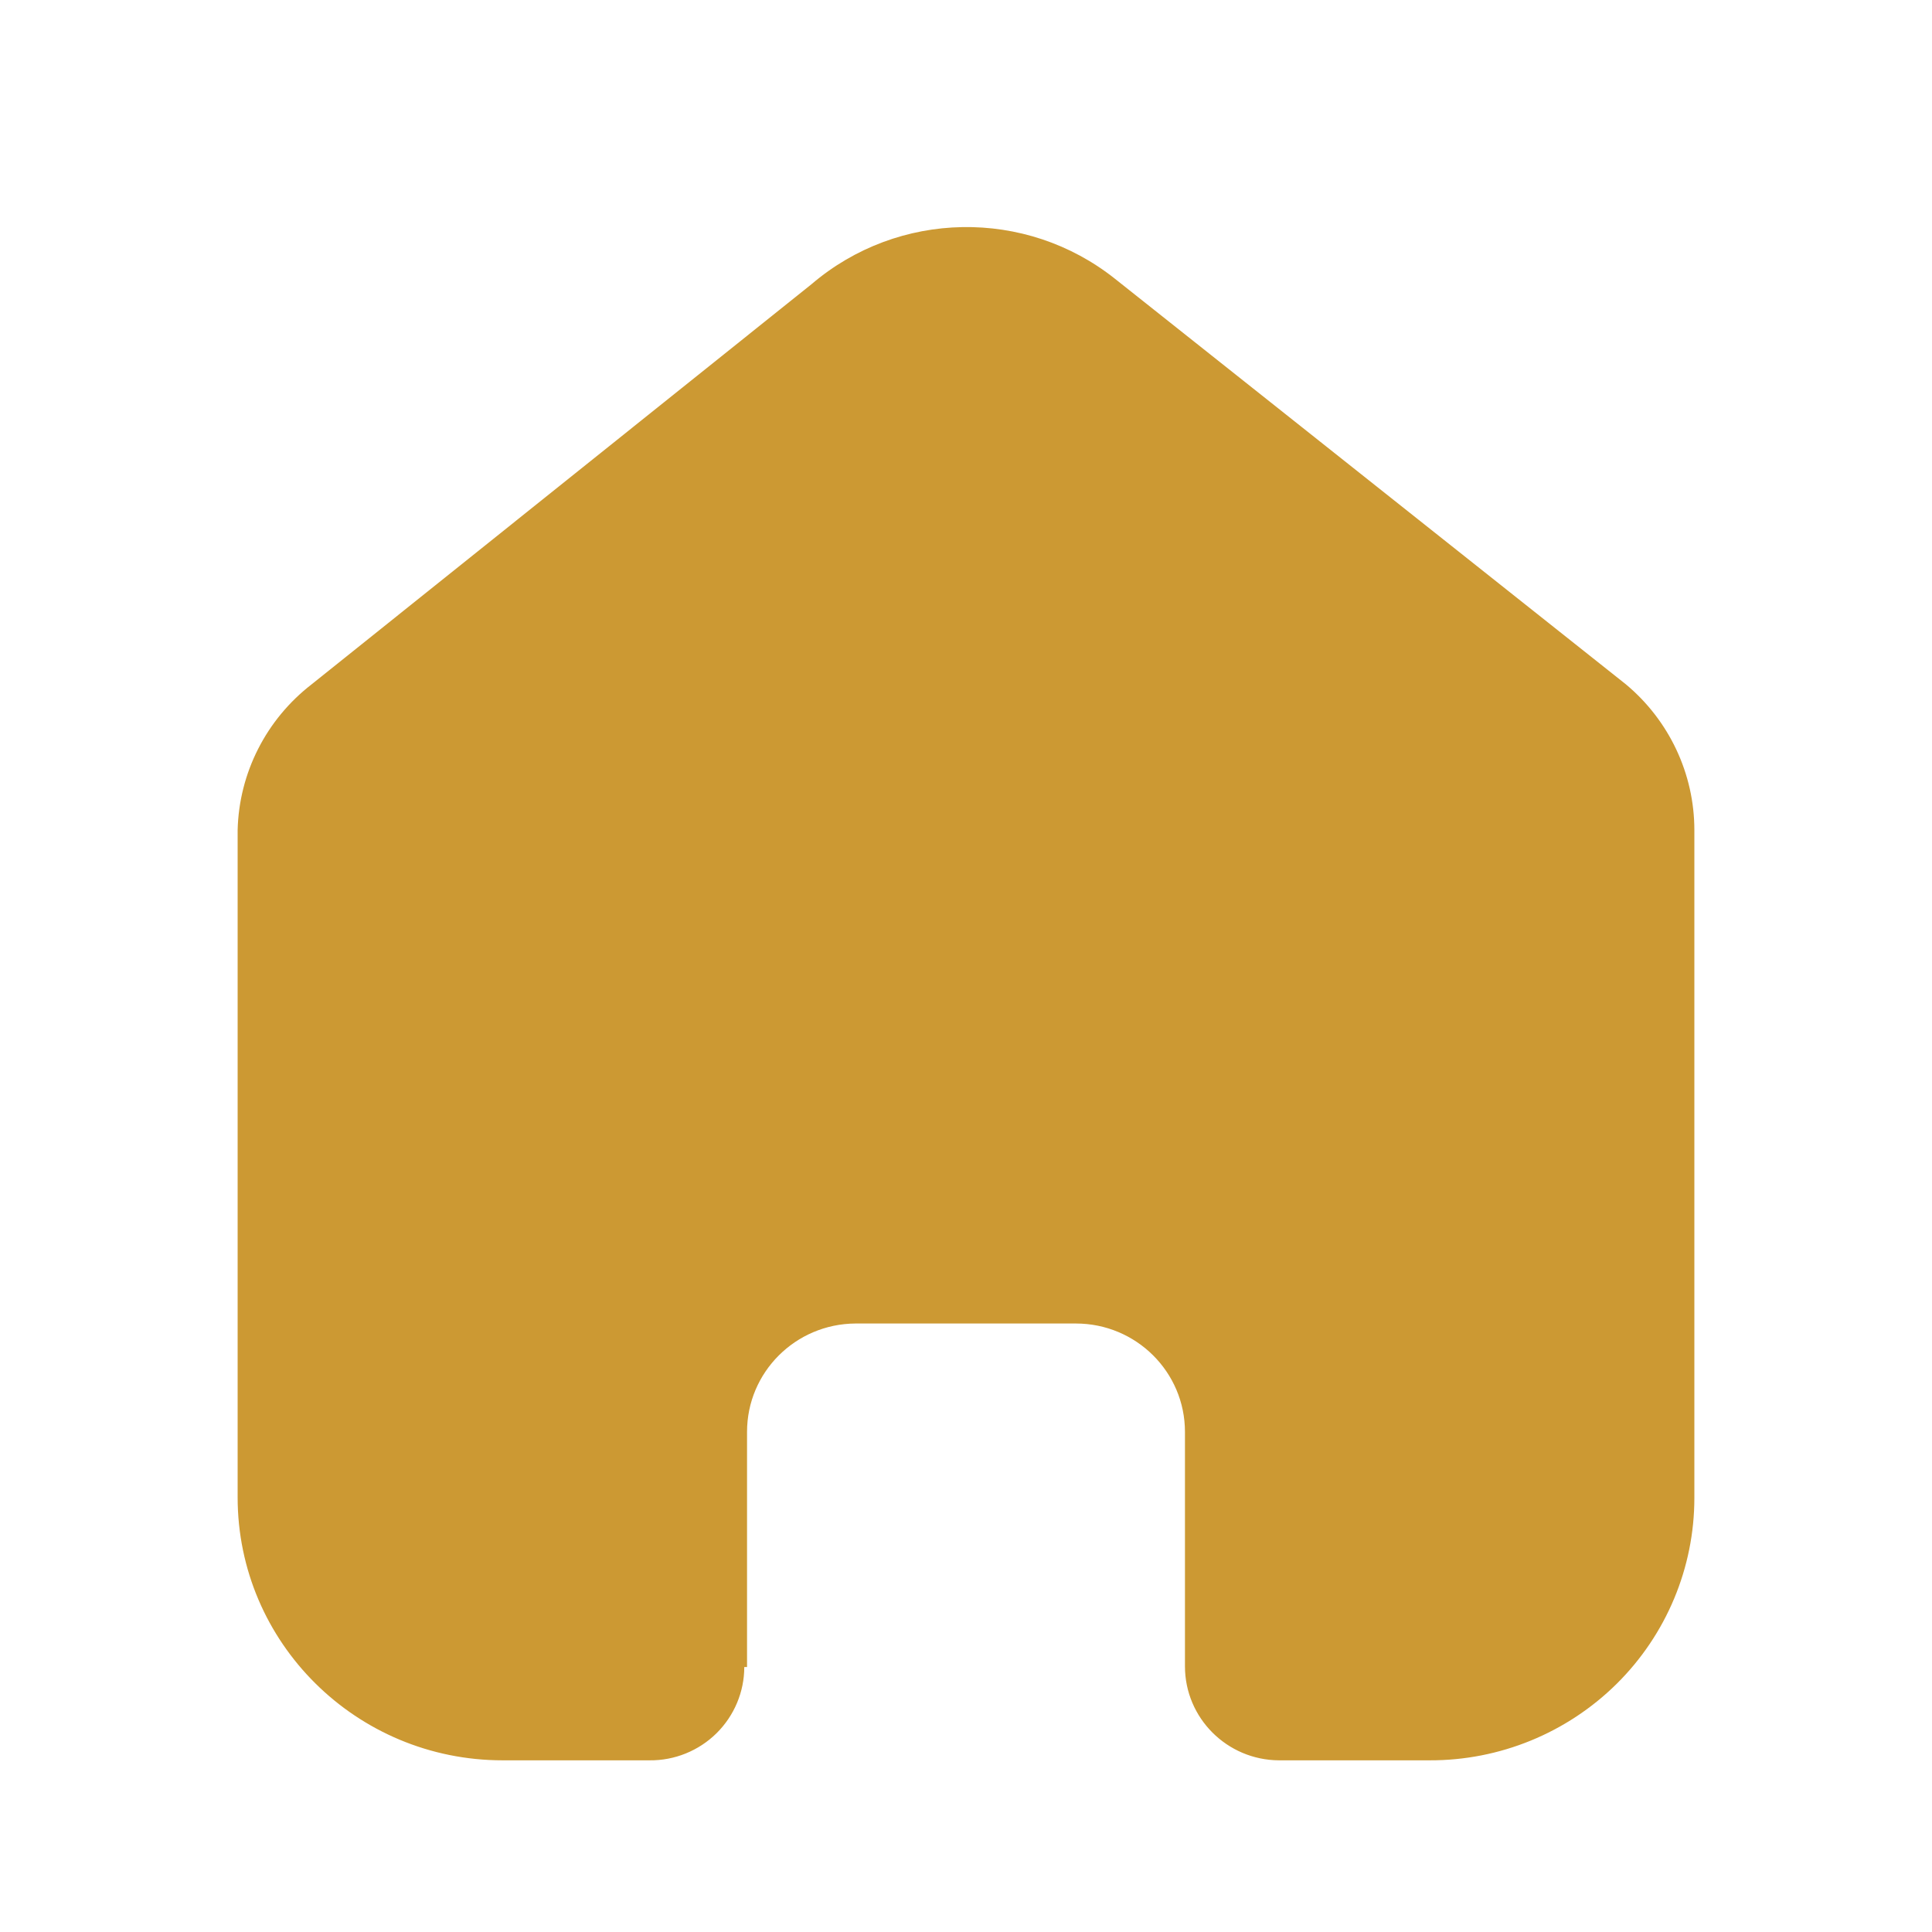
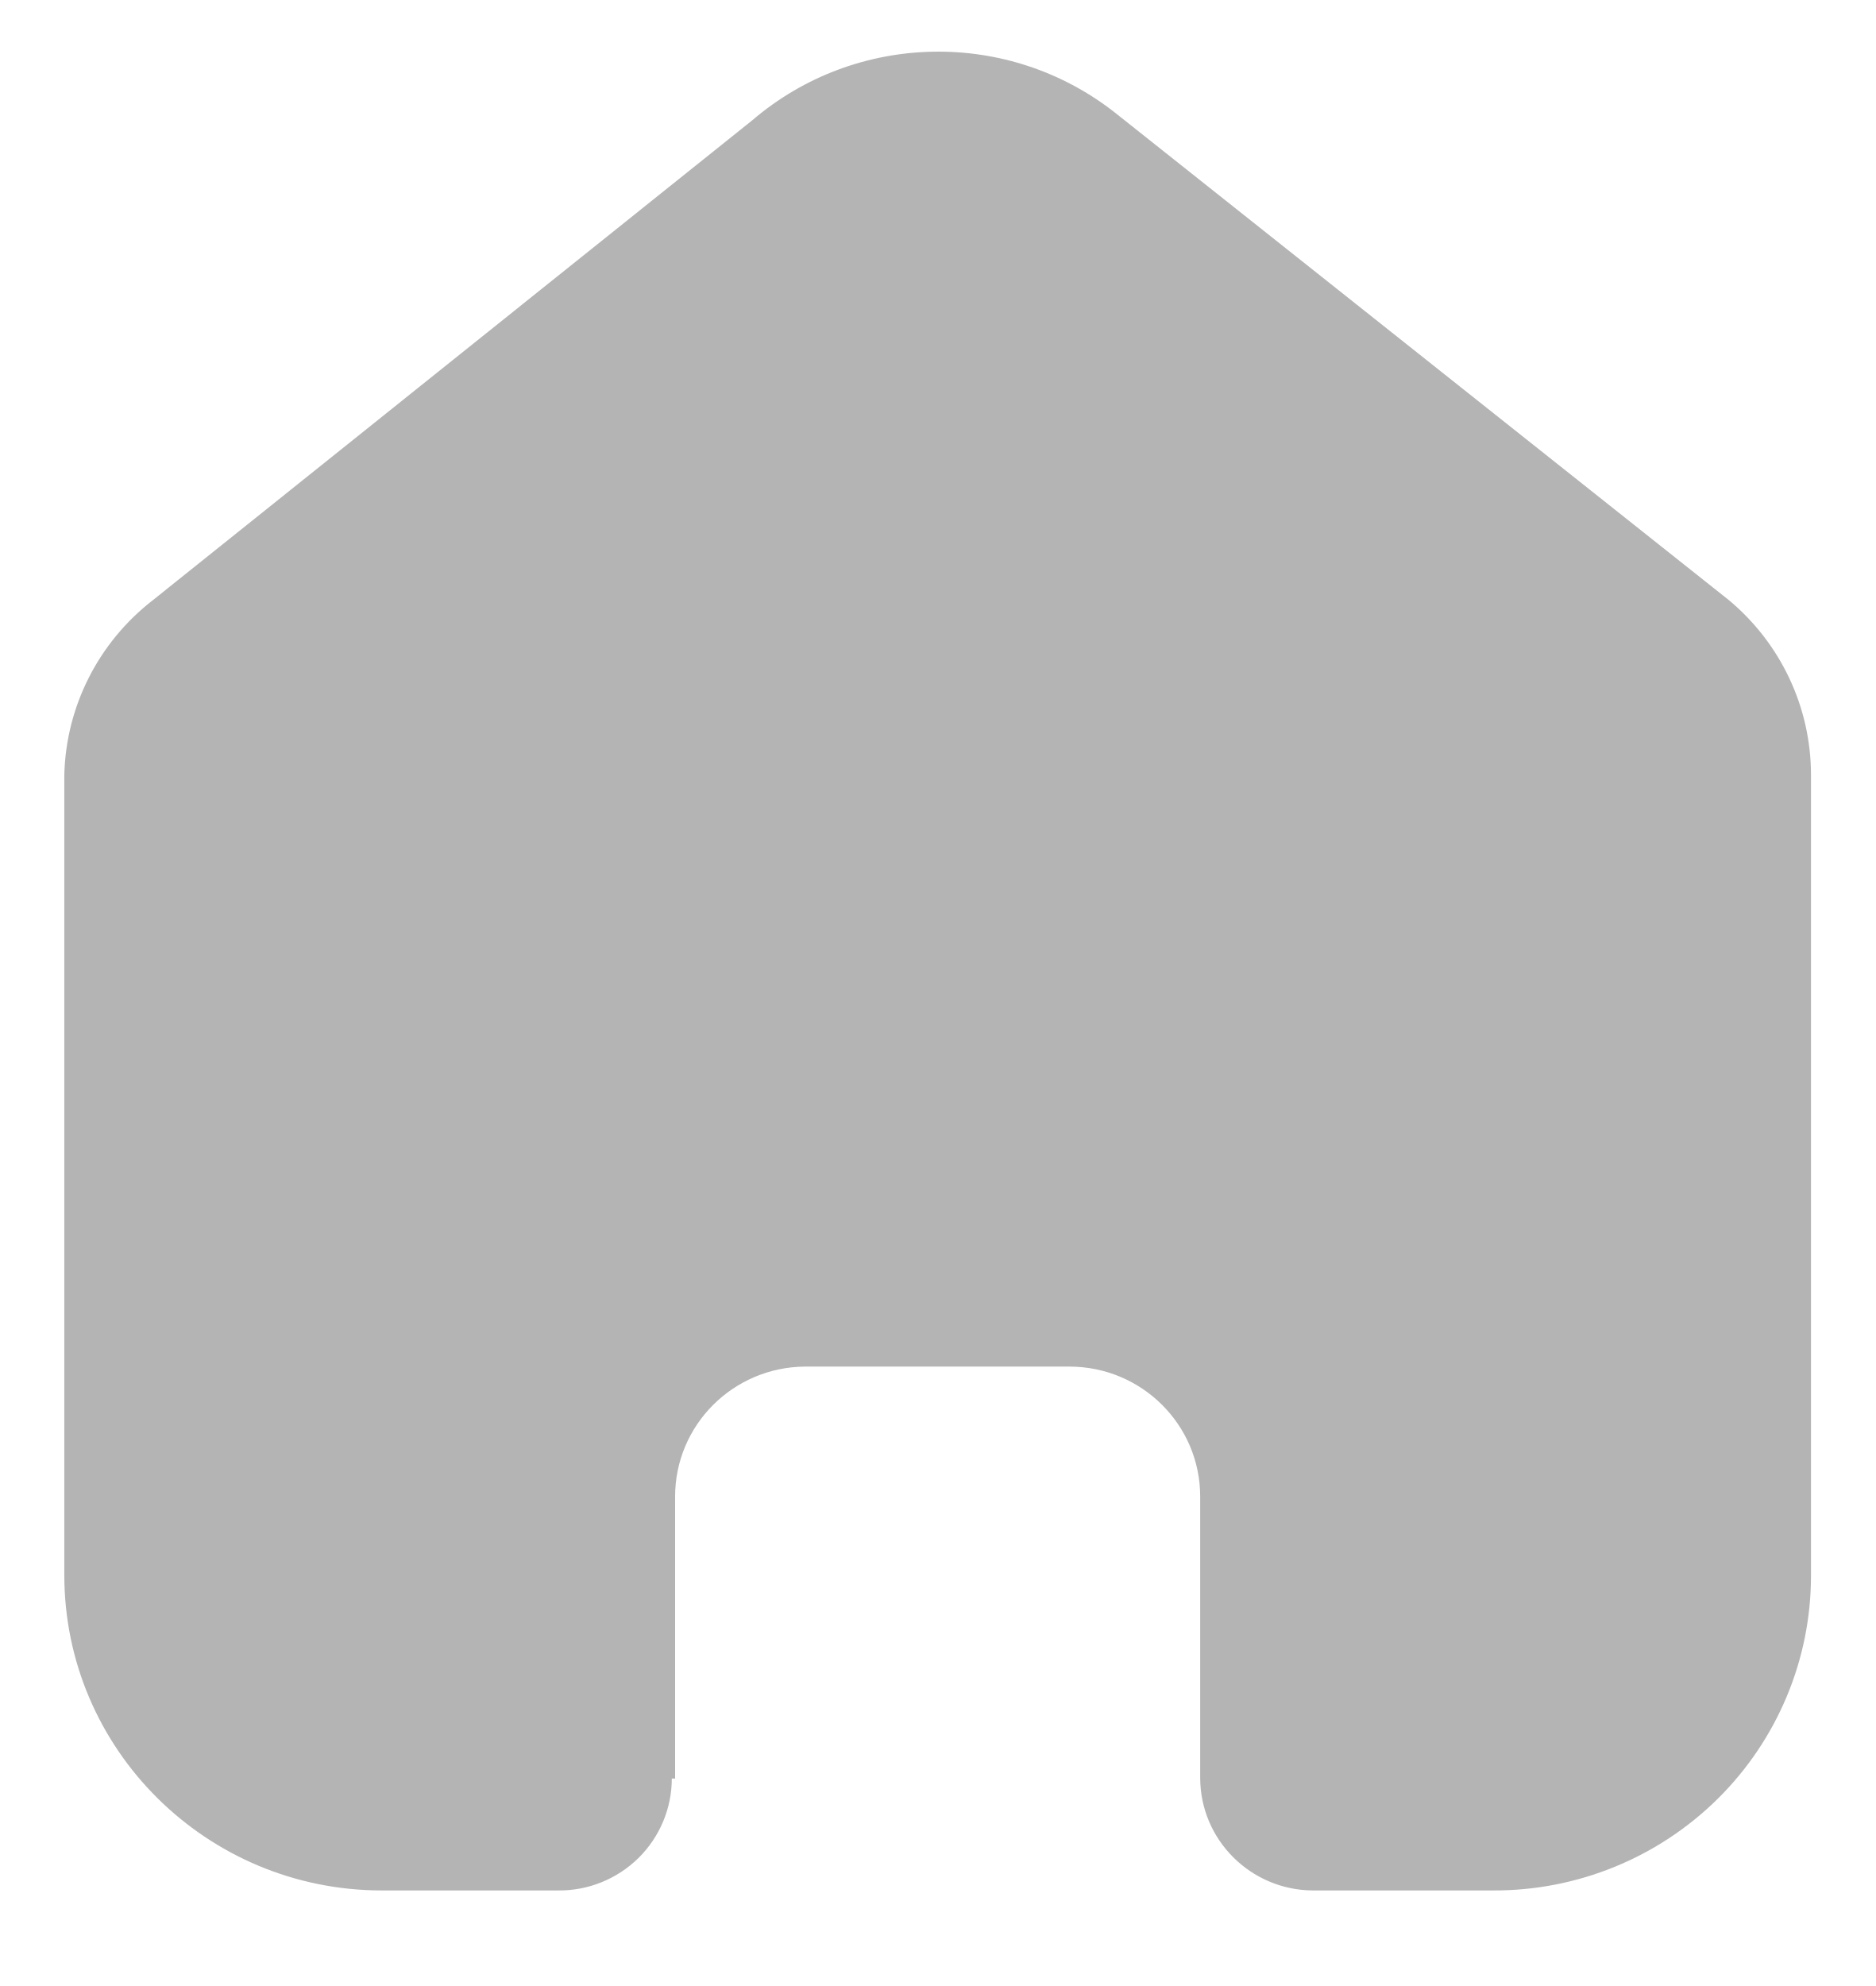
- <svg xmlns="http://www.w3.org/2000/svg" width="21" height="21" viewBox="0 0 21 21" fill="none">
-   <path d="M8.12 18.12V15.564C8.12 14.916 8.646 14.39 9.299 14.386H11.694C12.349 14.386 12.88 14.913 12.88 15.564V18.112C12.88 18.674 13.337 19.131 13.902 19.134H15.537C16.3 19.137 17.032 18.837 17.573 18.302C18.113 17.767 18.417 17.04 18.417 16.282V9.023C18.417 8.411 18.143 7.83 17.671 7.437L12.119 3.03C11.149 2.259 9.763 2.284 8.821 3.089L3.389 7.437C2.894 7.819 2.598 8.401 2.583 9.023V16.275C2.583 17.854 3.873 19.134 5.464 19.134H7.06C7.333 19.137 7.595 19.03 7.788 18.84C7.981 18.649 8.09 18.39 8.09 18.12H8.12Z" fill="#CC9933" />
+ <svg xmlns="http://www.w3.org/2000/svg" width="17" height="18" viewBox="0 0 17 18" fill="none">
+   <path d="M6.12 16.12V13.564C6.12 12.916 6.646 12.39 7.299 12.386H9.694C10.349 12.386 10.88 12.913 10.88 13.564V13.564V16.112C10.88 16.674 11.337 17.131 11.902 17.134H13.536C14.3 17.137 15.032 16.837 15.573 16.302C16.113 15.767 16.417 15.04 16.417 14.283V7.023C16.417 6.411 16.143 5.83 15.67 5.437L10.119 1.03C9.149 0.259 7.763 0.284 6.821 1.089L1.389 5.437C0.894 5.819 0.598 6.401 0.583 7.023V14.275C0.583 15.854 1.873 17.134 3.463 17.134H5.06C5.333 17.137 5.594 17.03 5.788 16.84C5.981 16.649 6.09 16.39 6.09 16.12H6.12Z" fill="#B4B4B5" />
</svg>
